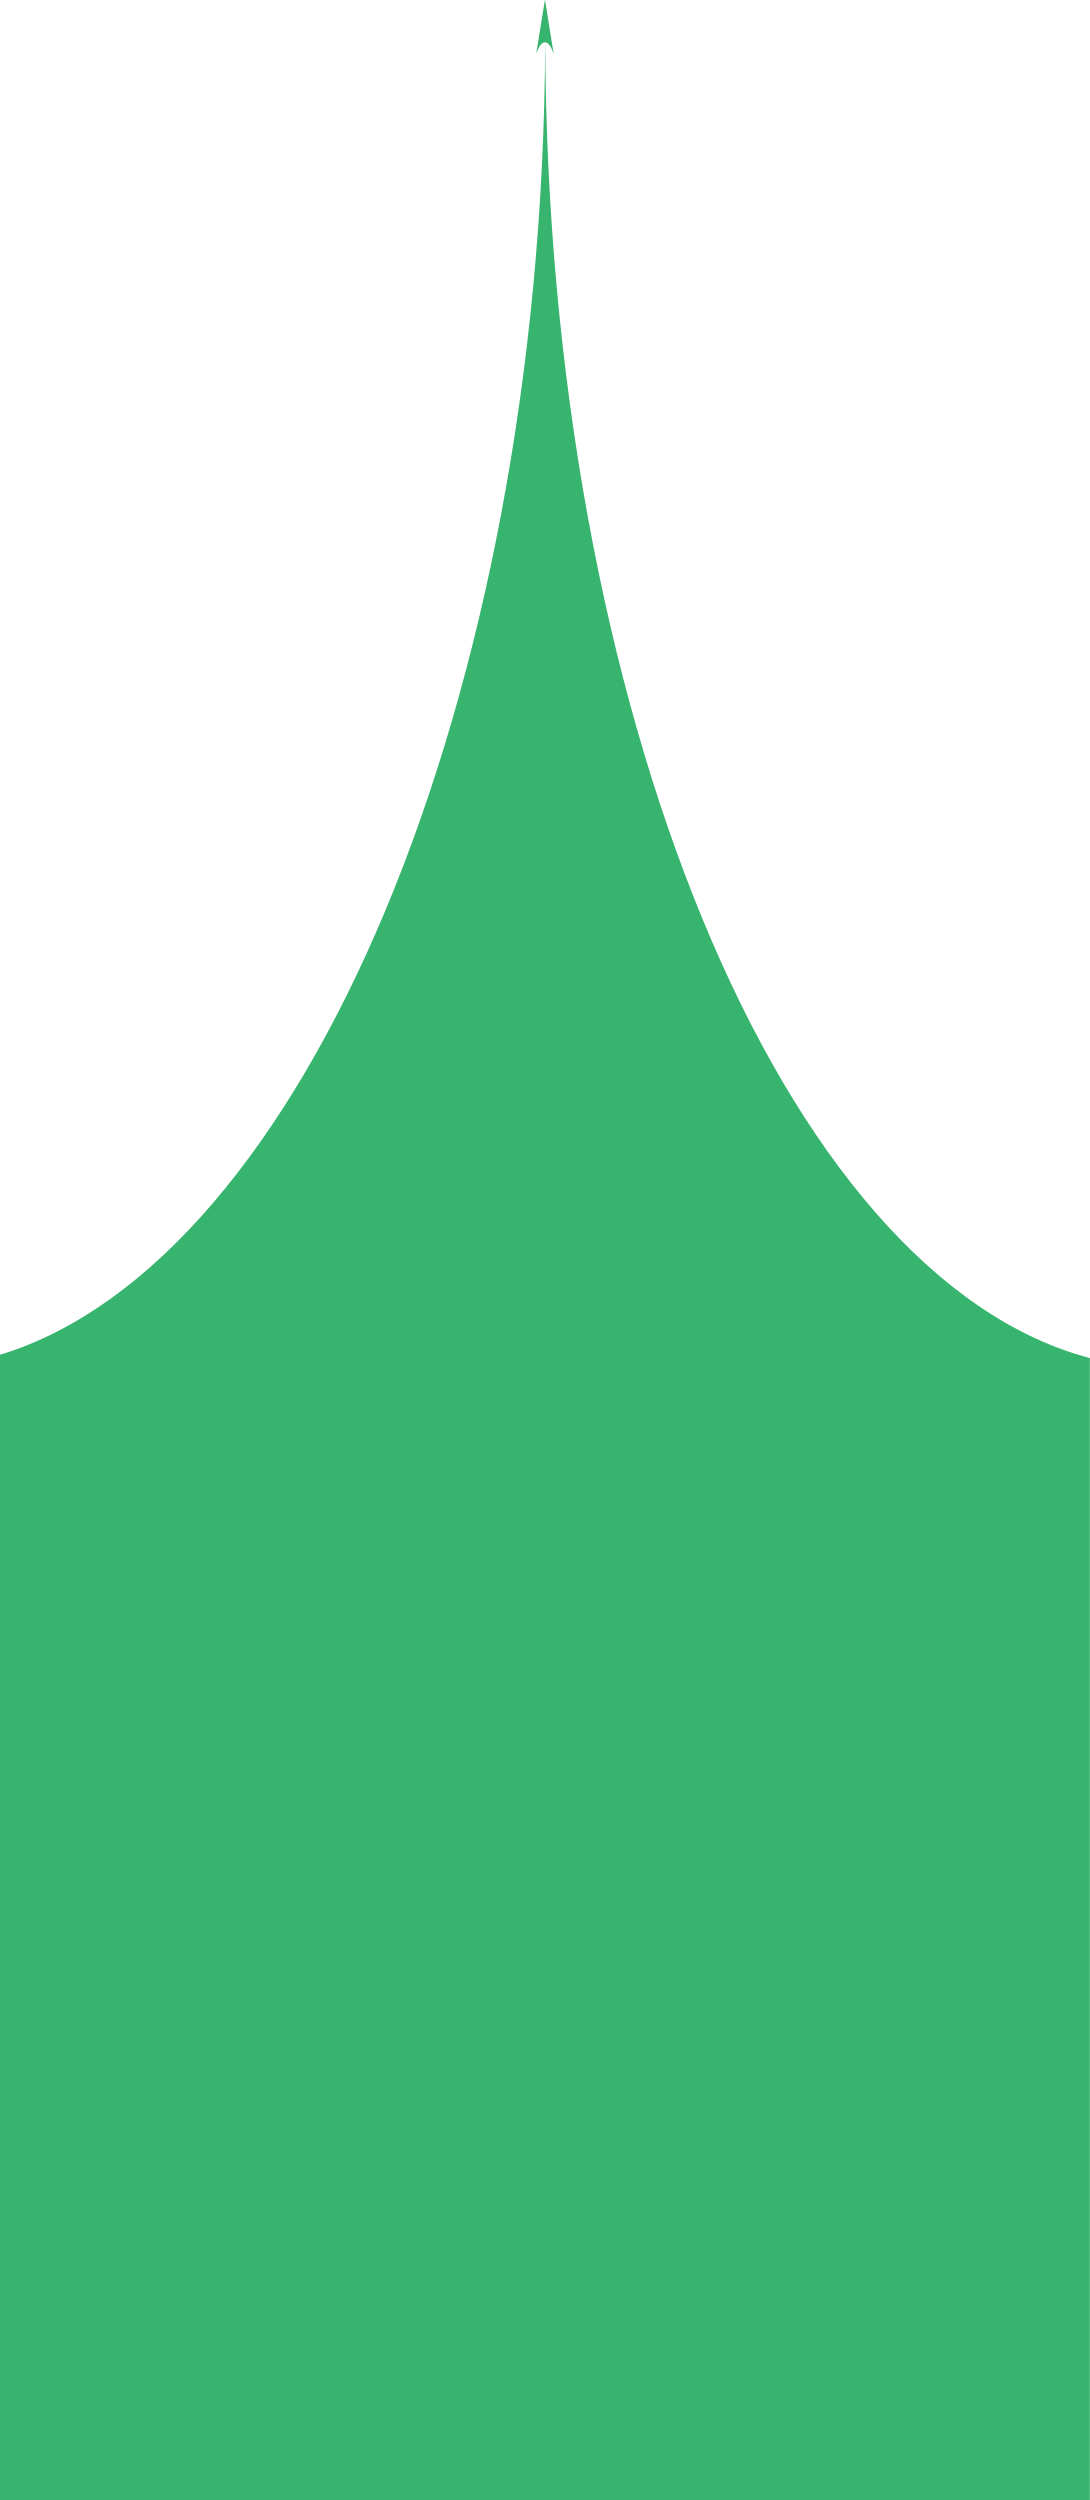
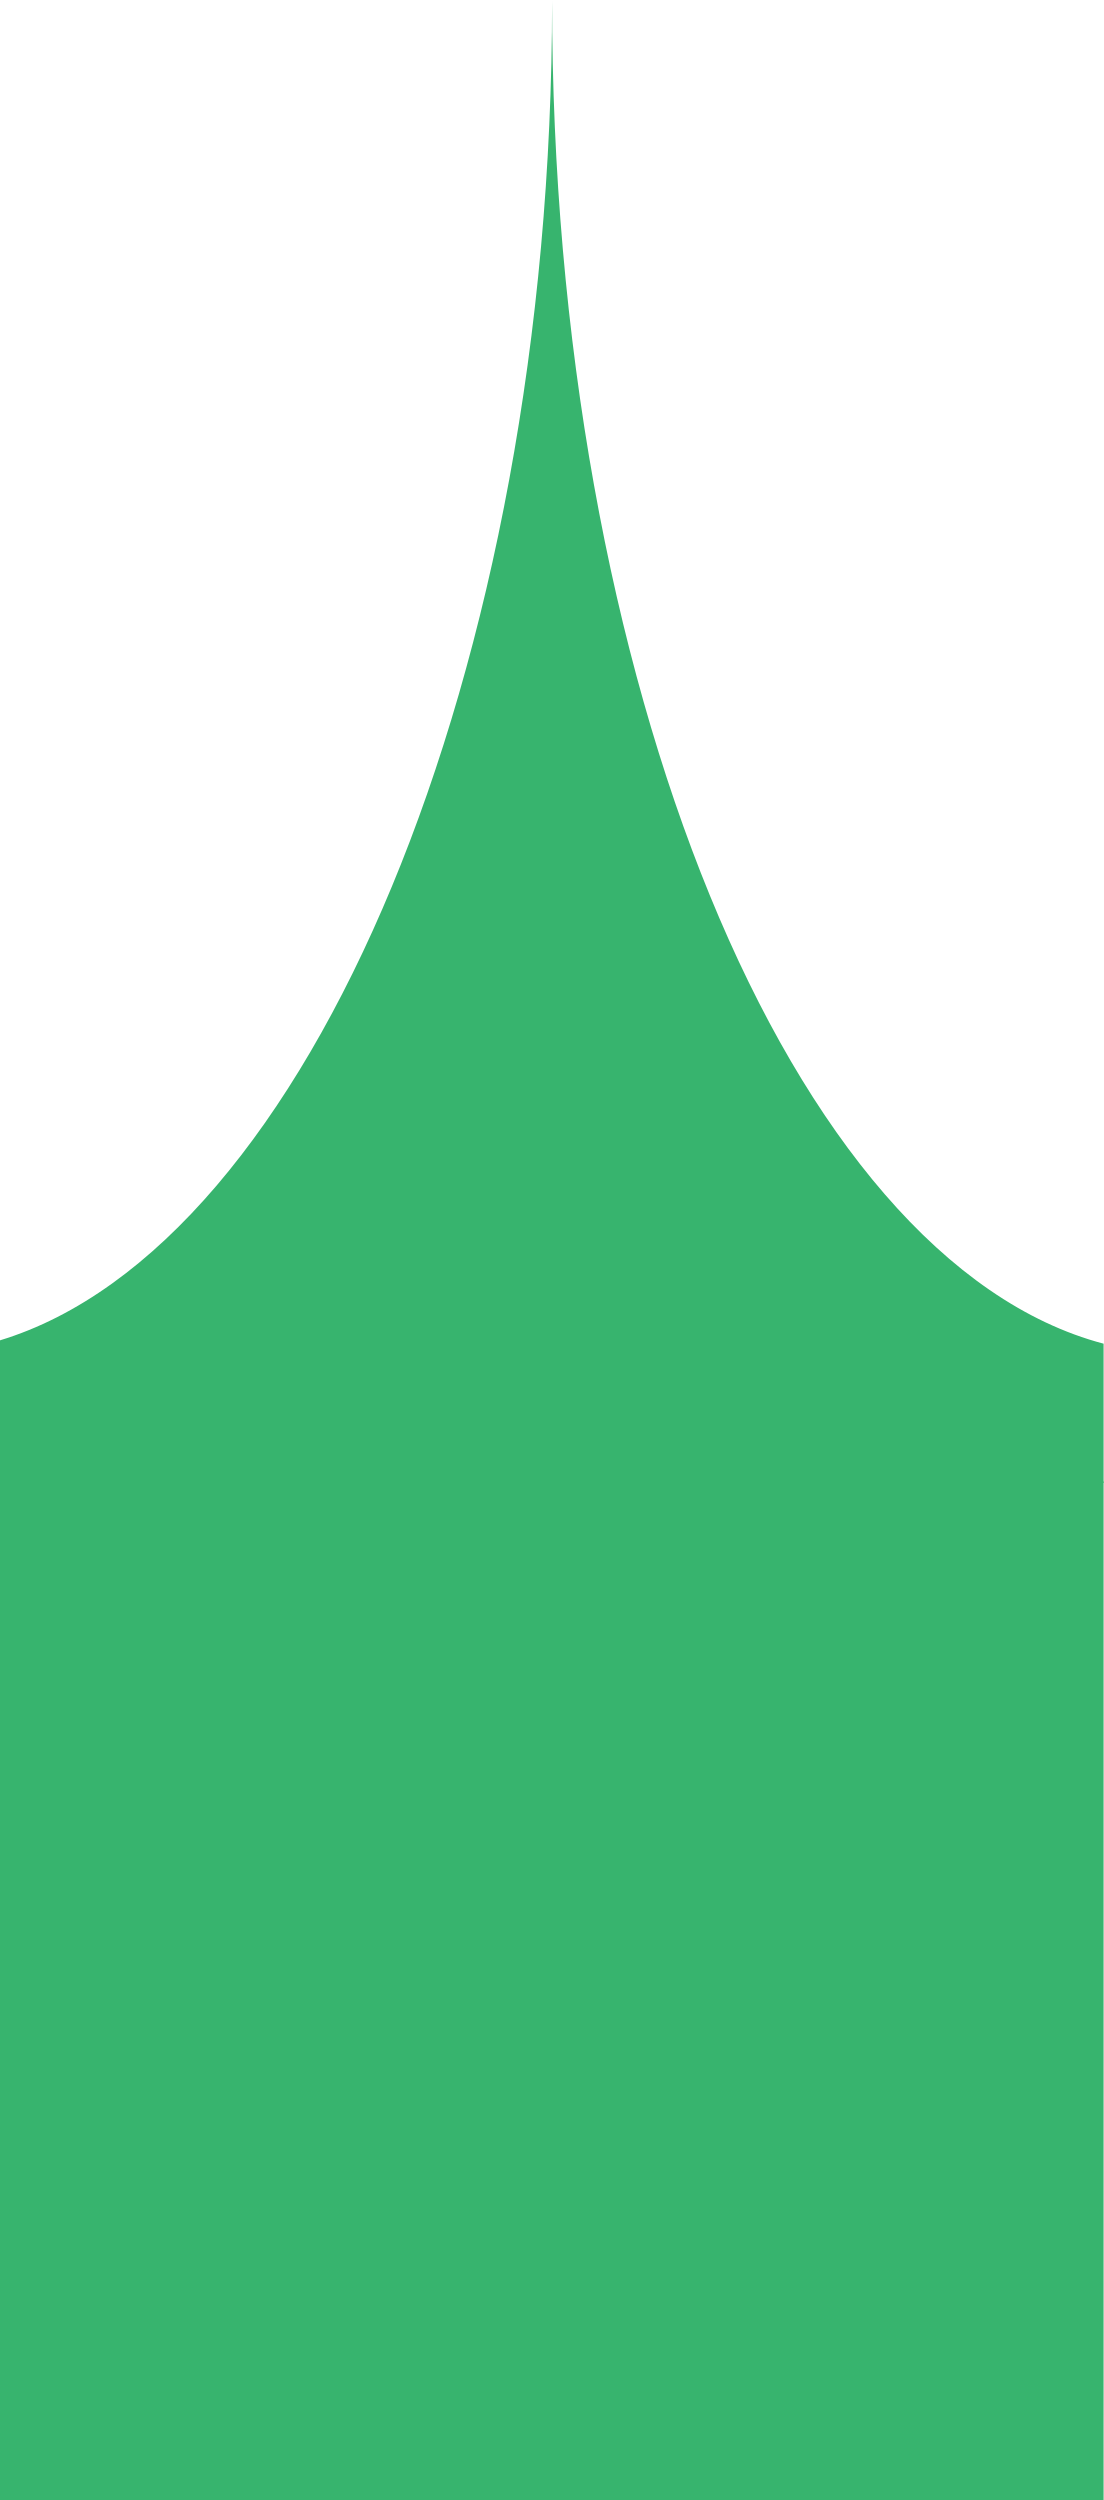
- <svg xmlns="http://www.w3.org/2000/svg" width="701" height="1608" viewBox="0 0 701 1608" fill="none">
-   <path d="M350.434 0.137C350.463 -0.046 350.538 -0.046 350.567 0.137L355.966 33.589C356.008 33.852 355.917 34.124 355.851 33.934C354.436 29.882 352.647 27.399 350.696 27.243C352.257 455.336 502.267 821.02 700.998 873.505H701V1608H0V871.383C195.09 812.107 349.046 449.941 350.668 27.242C350.612 27.238 350.556 27.236 350.5 27.236C348.473 27.236 346.613 29.747 345.149 33.936C345.083 34.126 344.992 33.854 345.034 33.591L350.434 0.137Z" fill="#37B46E" />
+ <svg xmlns="http://www.w3.org/2000/svg" width="701" height="1588" viewBox="0 0 701 1588" fill="none">
+   <path d="M701 853.505V942H0V851.383C196.126 791.792 350.683 426.085 350.683 0.5C350.683 431.491 501.225 800.745 700.998 853.505H701Z" fill="#37B46E" />
+   <path d="M701 1588H0V941H701V1588Z" fill="#37B46E" />
</svg>
